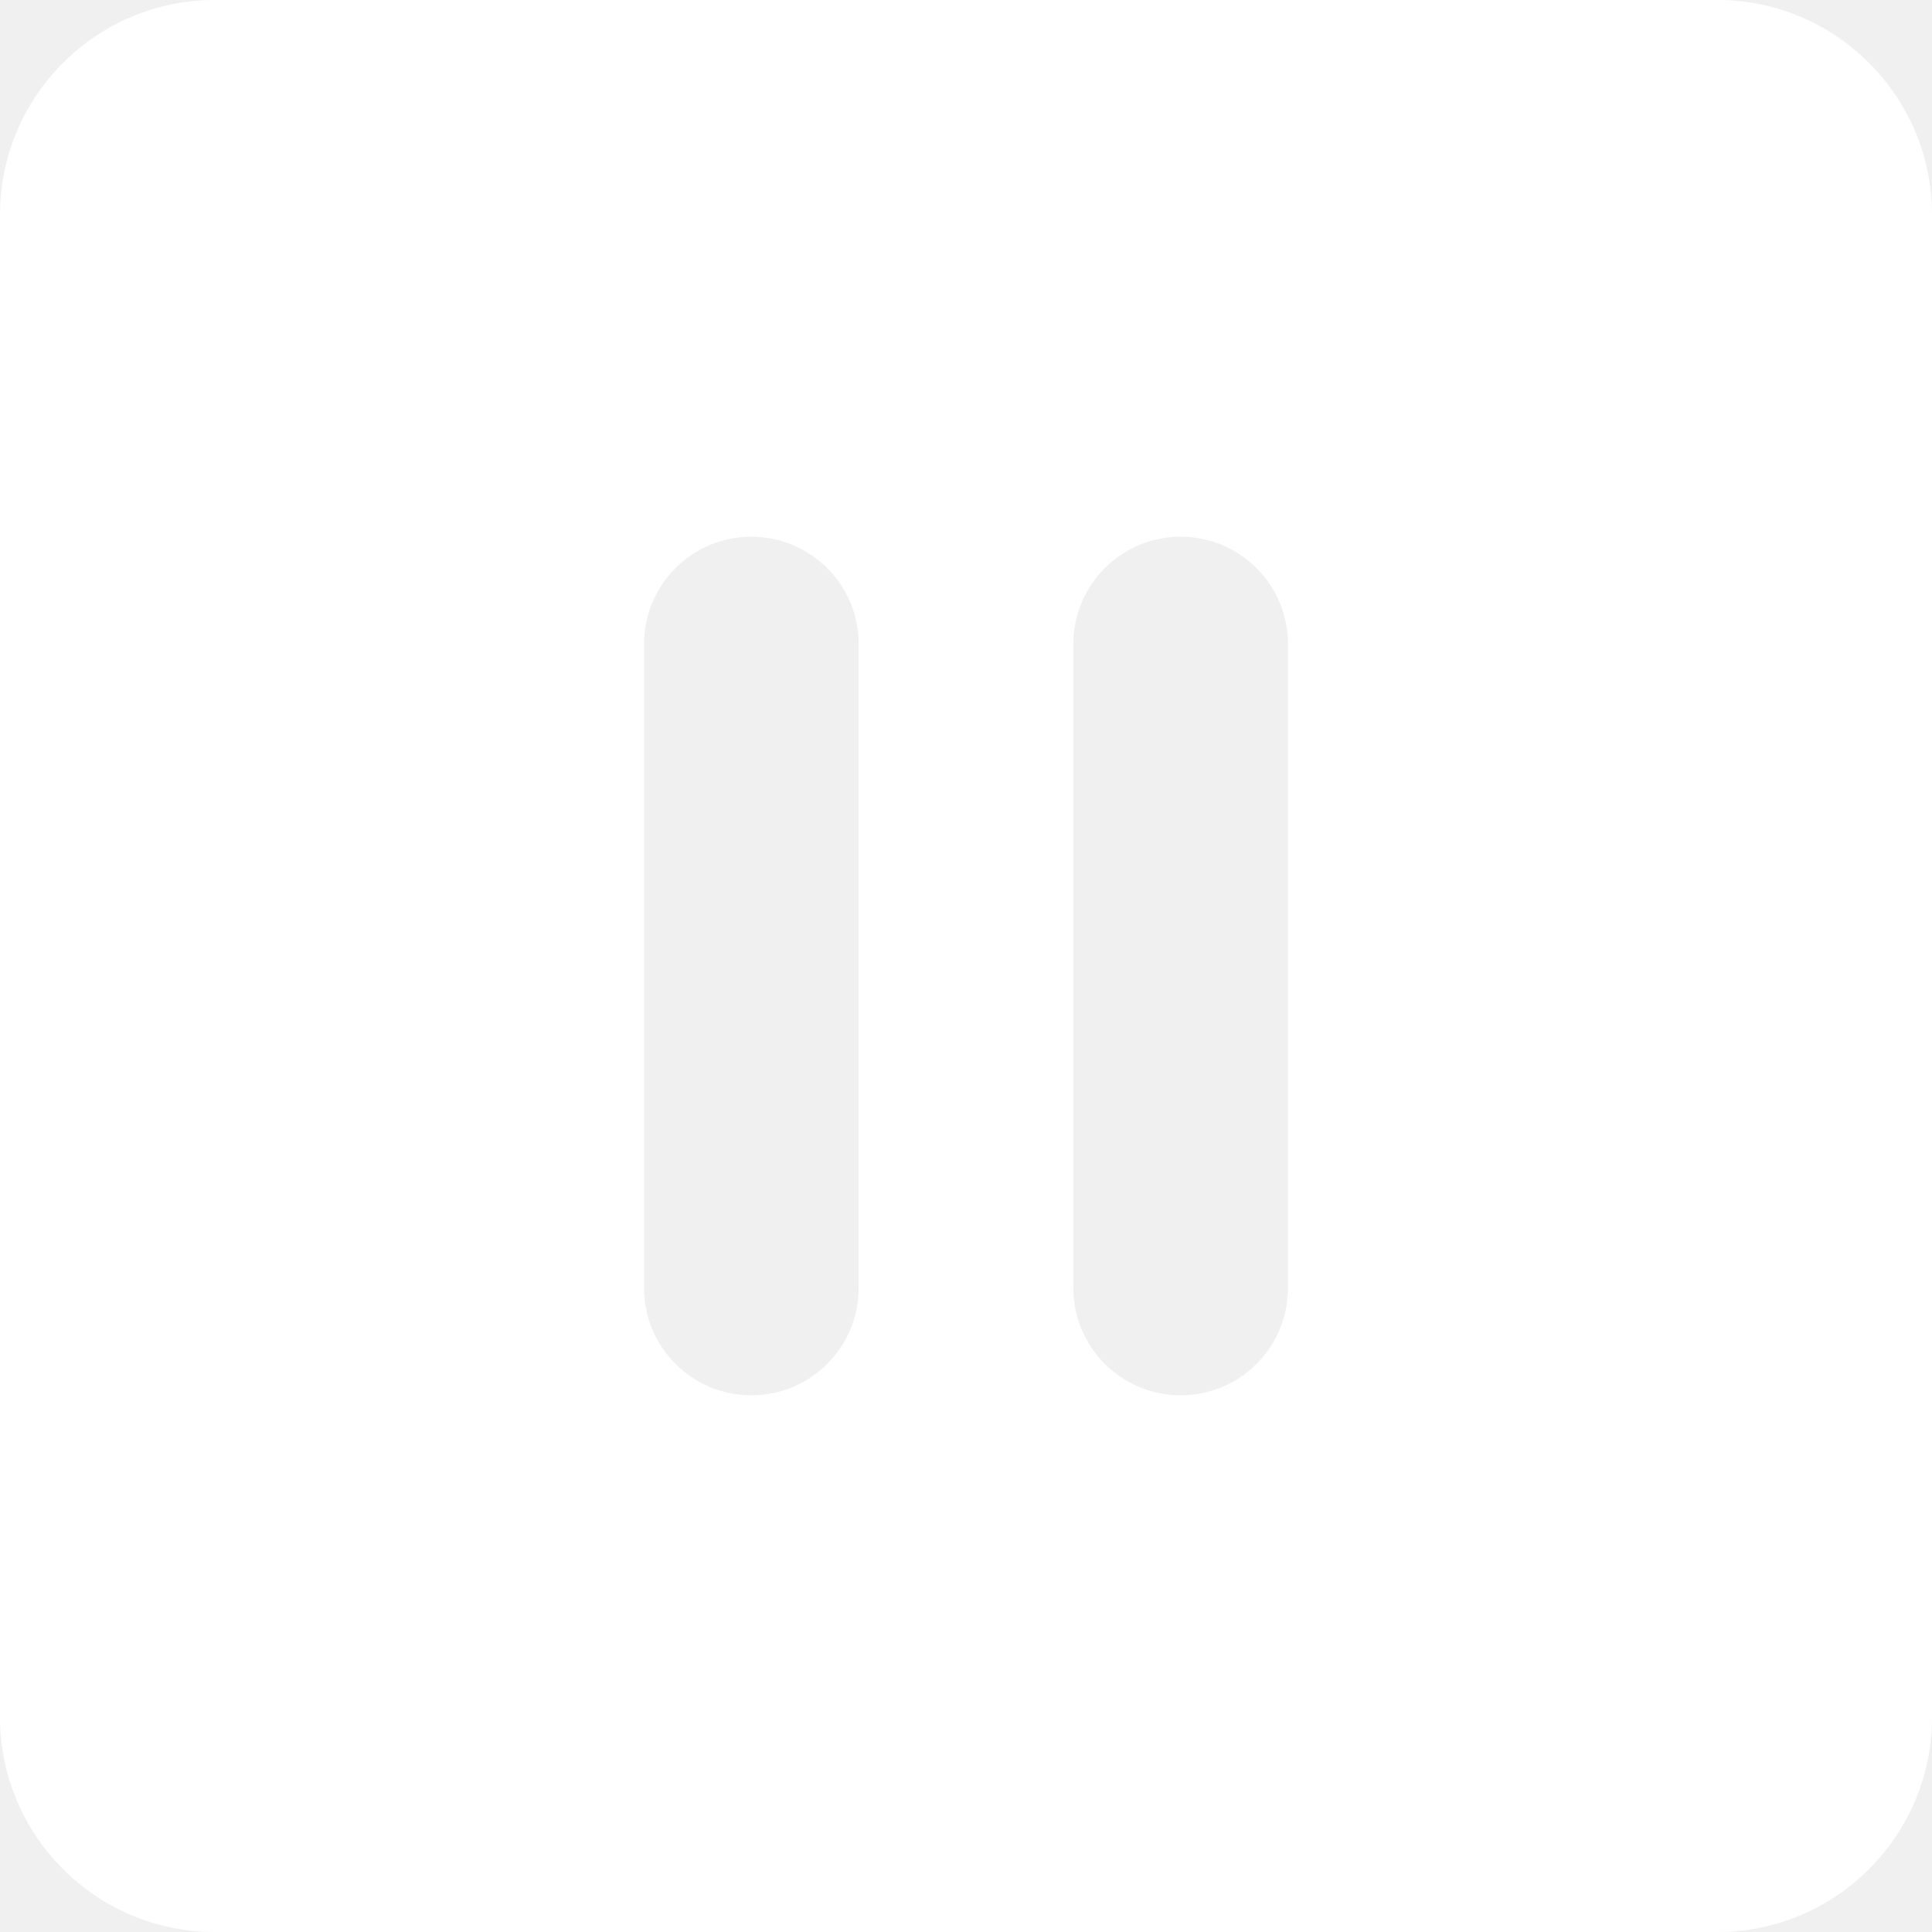
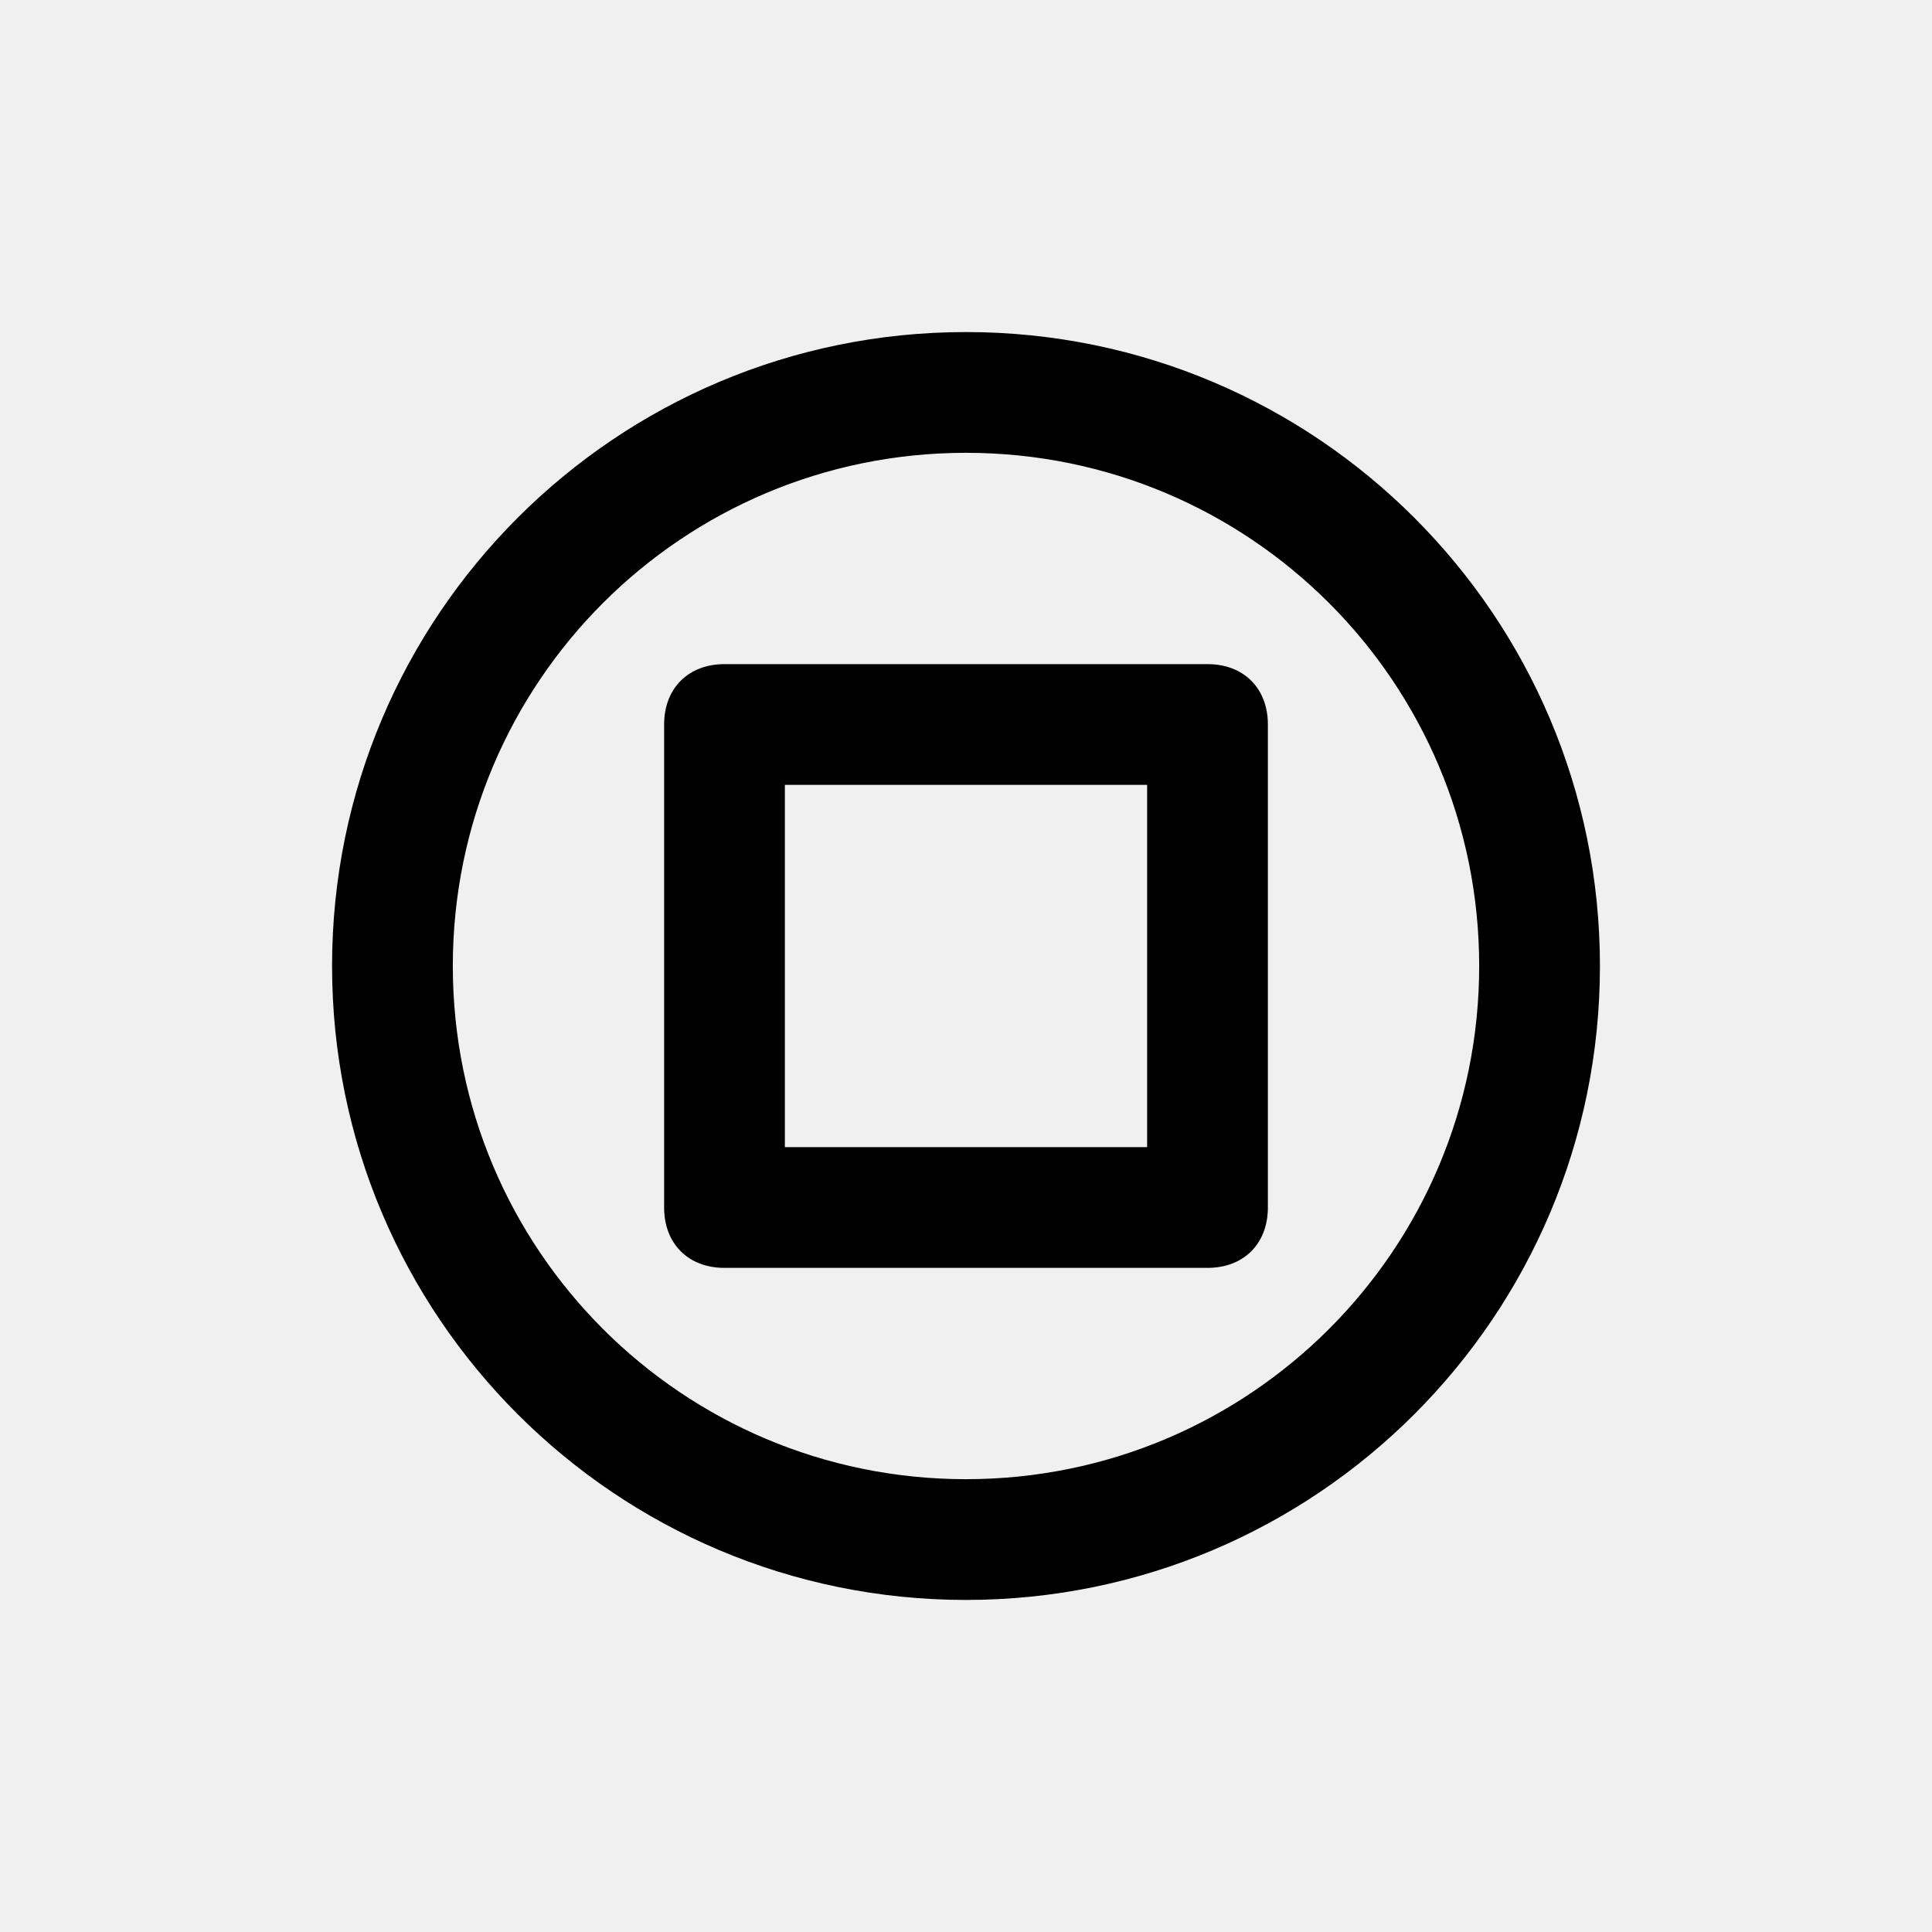
- <svg xmlns="http://www.w3.org/2000/svg" viewBox="0 0 20 20" fill="none">
-   <path d="M17.778 0H2.222C0.997 0 0 0.997 0 2.222V17.778C0 19.003 0.997 20 2.222 20H17.778C19.003 20 20 19.003 20 17.778V2.222C20 0.997 19.003 0 17.778 0ZM13.333 6.667V13.333C13.333 13.947 12.836 14.444 12.222 14.444C11.609 14.444 11.111 13.947 11.111 13.333V6.667C11.111 6.053 11.609 5.556 12.222 5.556C12.836 5.556 13.333 6.053 13.333 6.667ZM8.889 6.667V13.333C8.889 13.947 8.391 14.444 7.778 14.444C7.164 14.444 6.667 13.947 6.667 13.333V6.667C6.667 6.053 7.164 5.556 7.778 5.556C8.391 5.556 8.889 6.053 8.889 6.667Z" fill="white" />
+ <svg xmlns="http://www.w3.org/2000/svg" version="1.1" id="Layer_1" x="0px" y="0px" viewBox="0 0 32 32" style="enable-background:new 0 0 32 32;" xml:space="preserve">
+   <g>
+     <path d="M16,26.5c-5.8,0-10.5-4.7-10.5-10.5S10.2,5.5,16,5.5S26.5,10.2,26.5,16S21.8,26.5,16,26.5z M16,7.5c-4.7,0-8.5,3.8-8.5,8.5   s3.8,8.5,8.5,8.5s8.5-3.8,8.5-8.5S20.7,7.5,16,7.5z" />
+   </g>
+   <g>
+     <path d="M20,21h-8c-0.6,0-1-0.4-1-1v-8c0-0.6,0.4-1,1-1h8c0.6,0,1,0.4,1,1v8C21,20.6,20.6,21,20,21z M13,19h6v-6h-6V19z" />
+   </g>
</svg>
